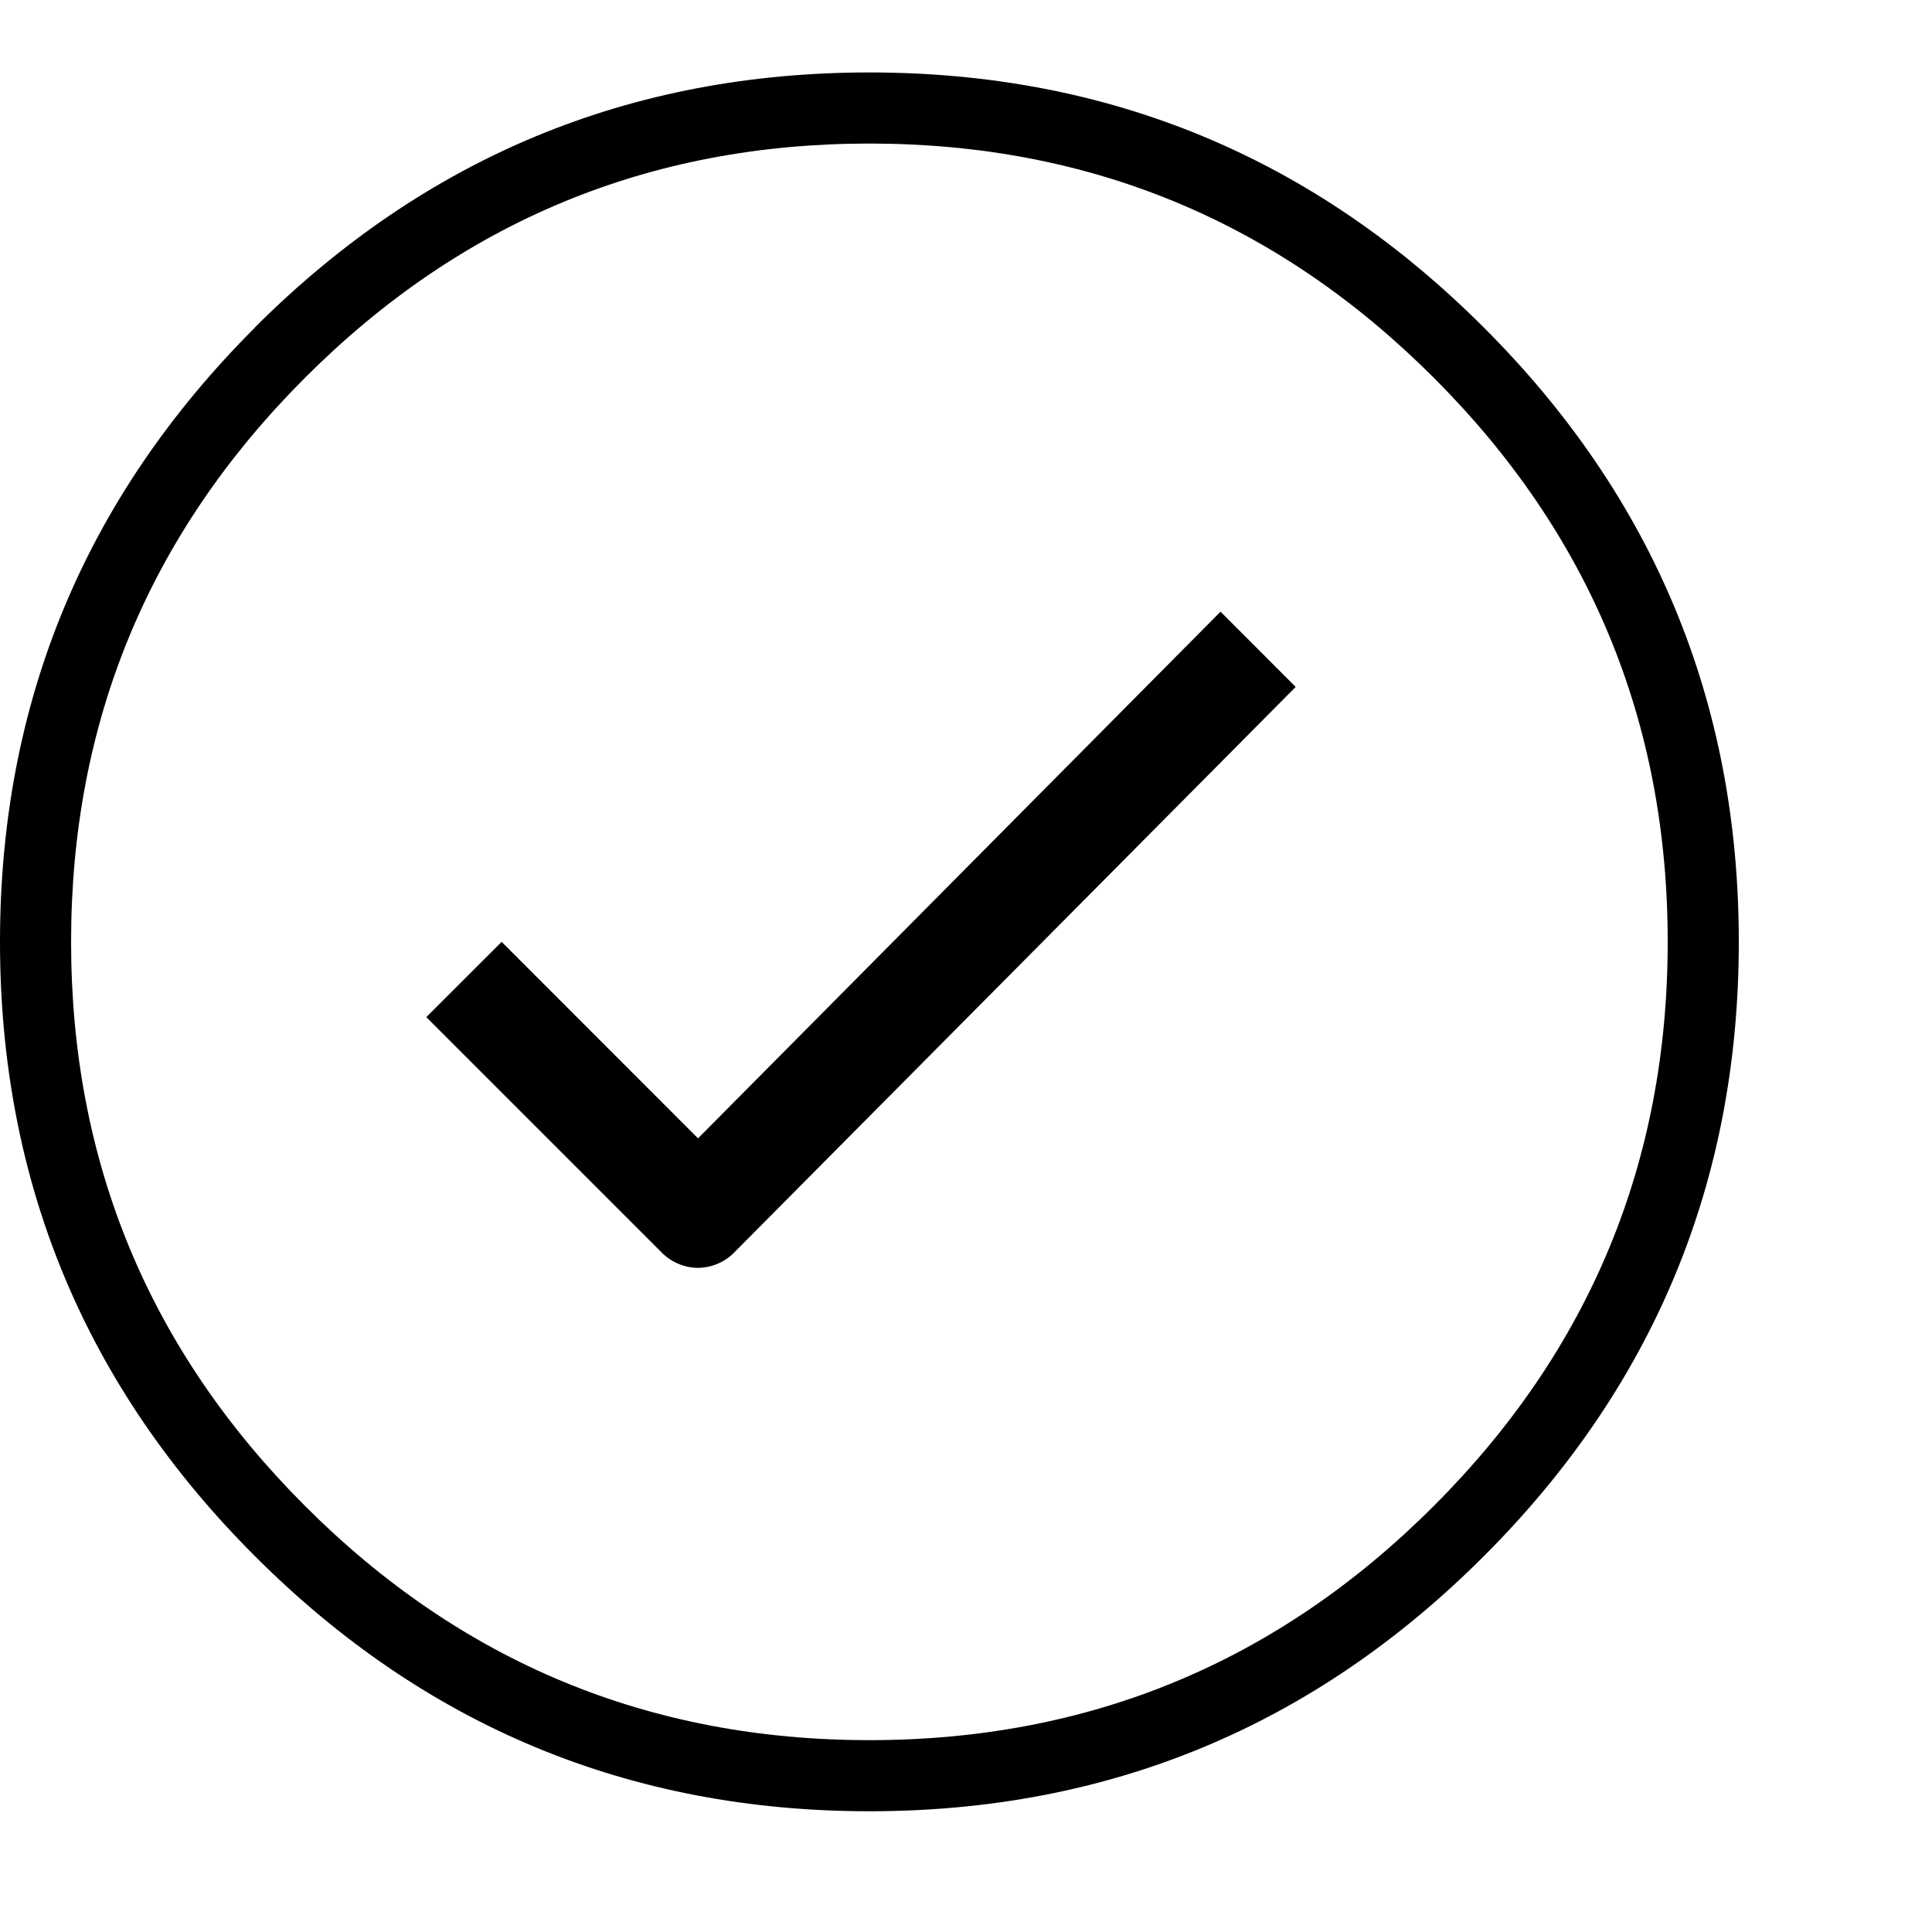
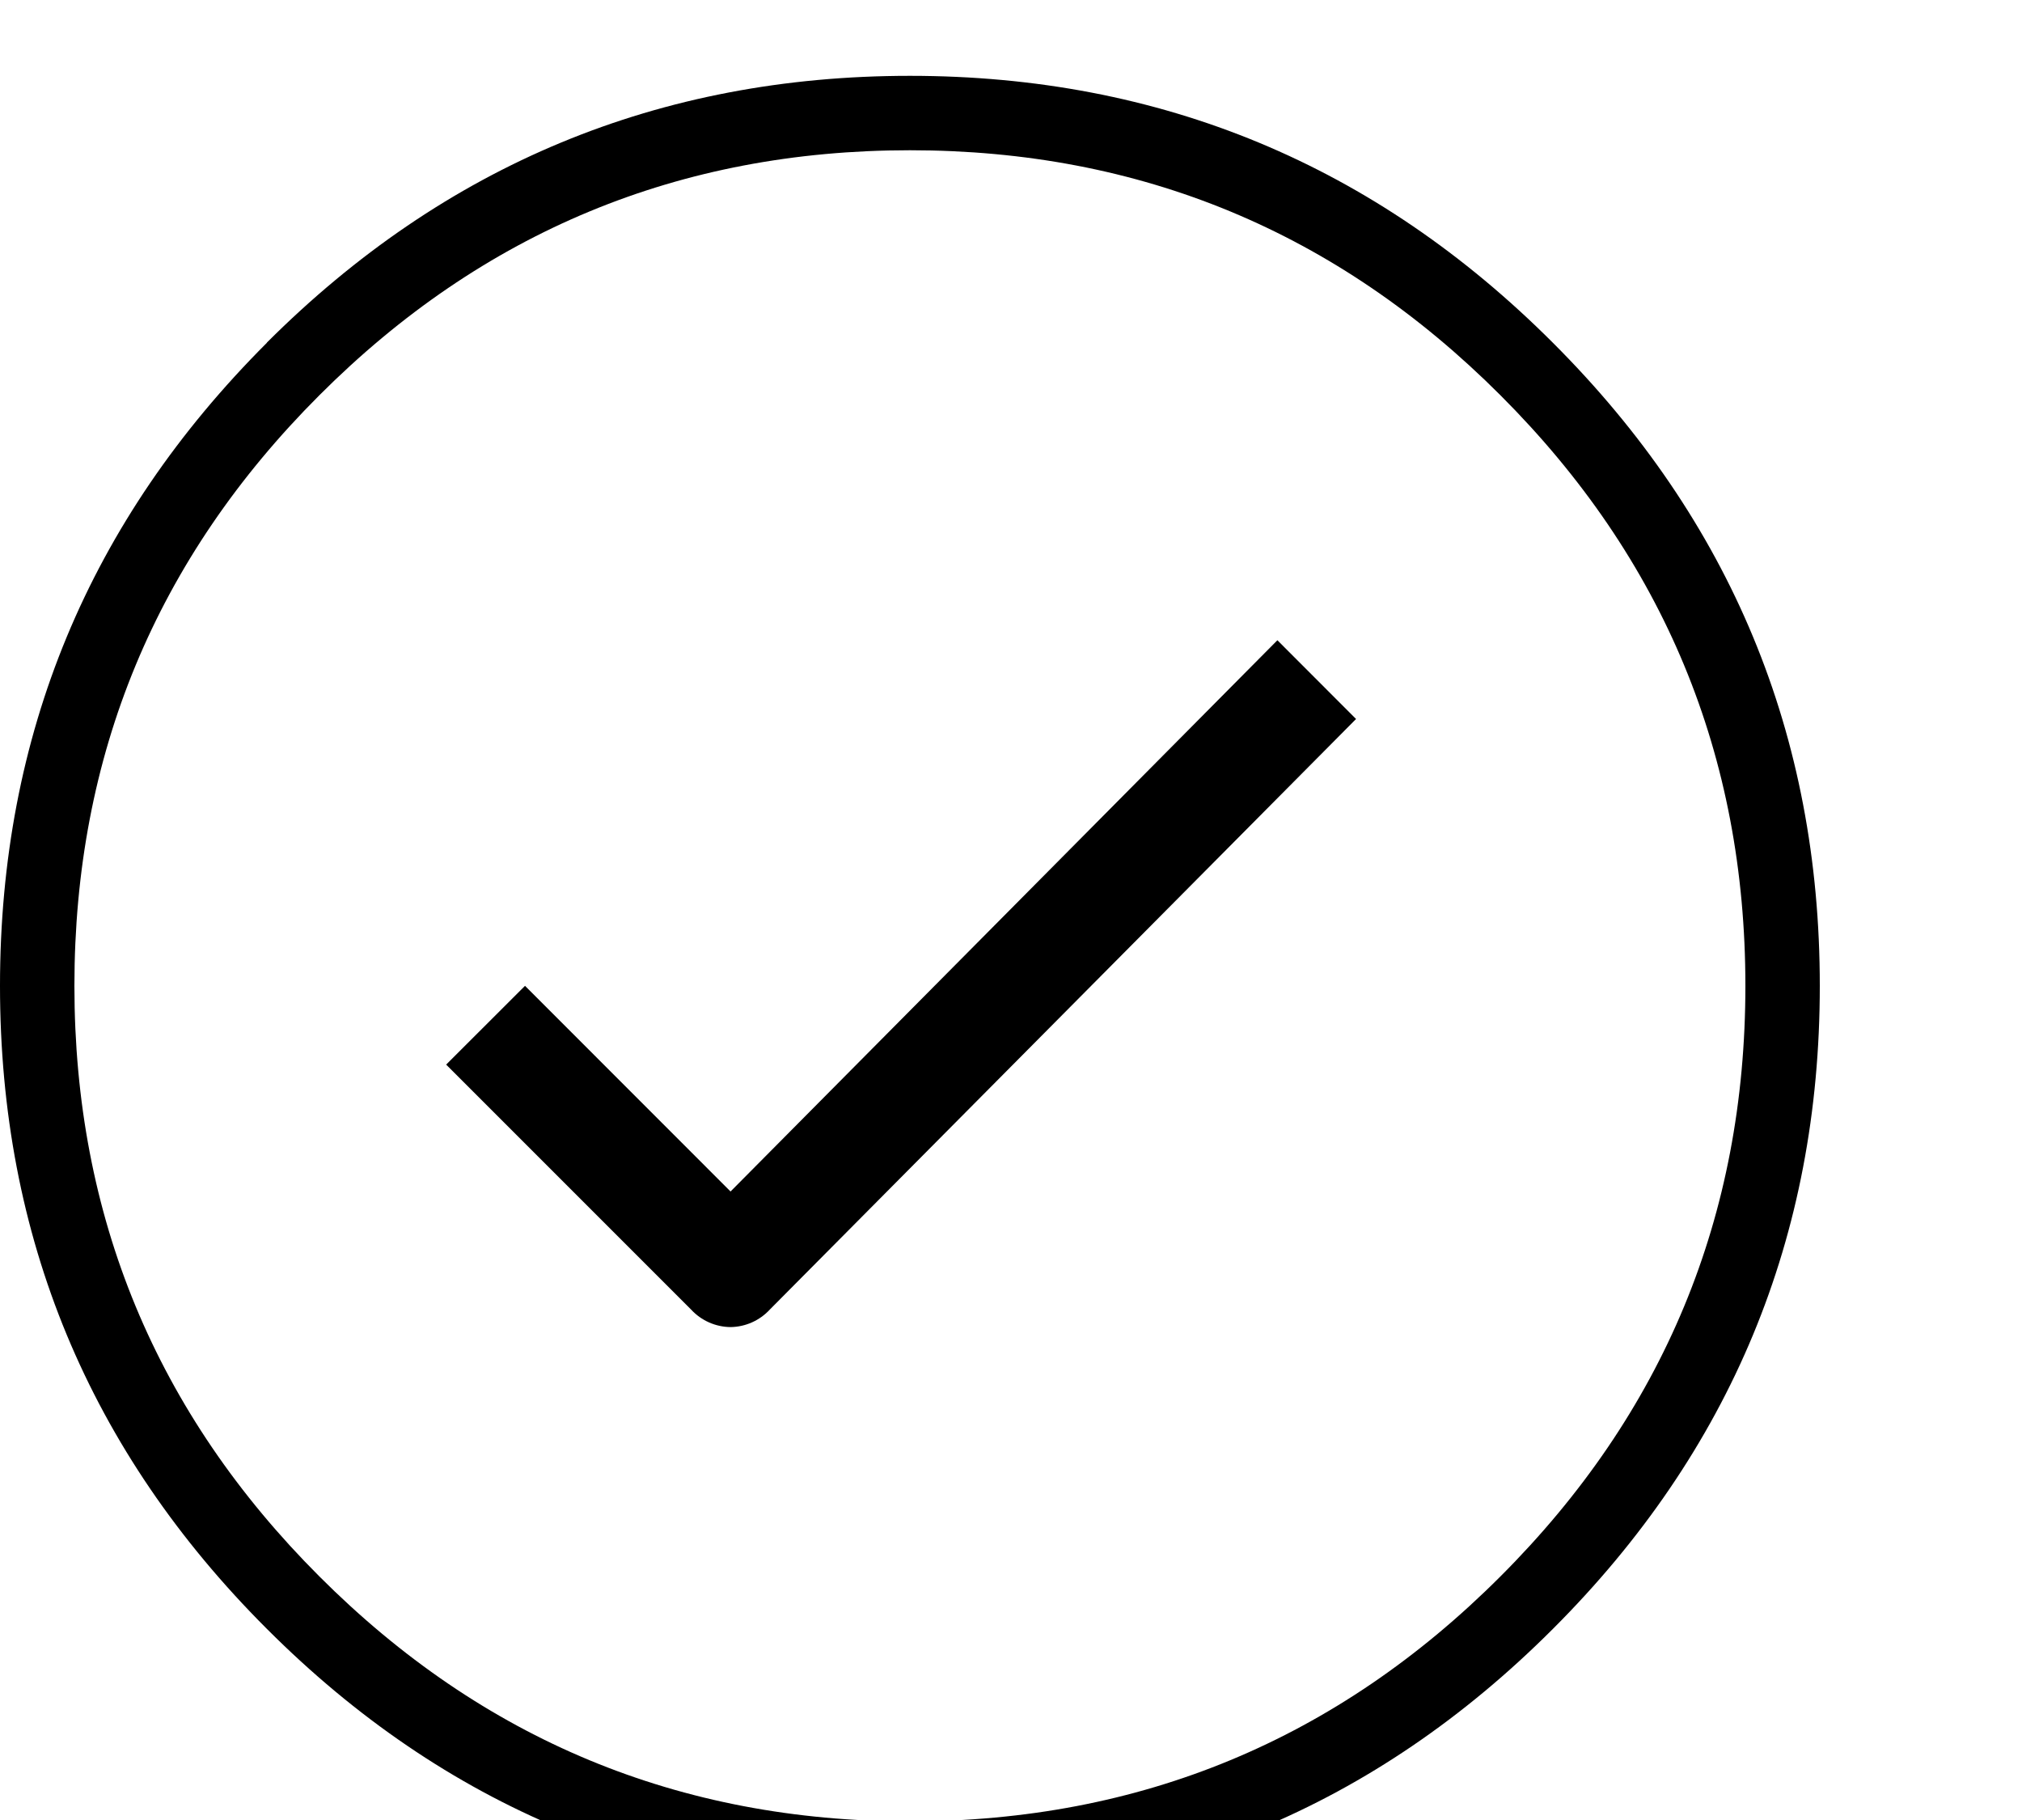
- <svg xmlns="http://www.w3.org/2000/svg" xmlns:xlink="http://www.w3.org/1999/xlink" viewBox="0 0 20 20">
+ <svg xmlns="http://www.w3.org/2000/svg" xmlns:xlink="http://www.w3.org/1999/xlink" viewBox="0 0 20 18">
  <defs>
    <path d="M12.635 6.332l.778.779-5.798 5.84a.538.538 0 0 1-.389.174.538.538 0 0 1-.39-.173l-2.423-2.423.78-.779 2.033 2.034 5.409-5.452zM2.639 3.389C4.4 1.63 6.52.75 9 .75c2.48 0 4.601.88 6.36 2.64C17.12 5.148 18 7.27 18 9.75c0 2.48-.88 4.601-2.64 6.36-1.759 1.76-3.88 2.64-6.36 2.64-2.48 0-4.601-.88-6.36-2.64C.88 14.352 0 12.23 0 9.75c0-2.48.88-4.601 2.64-6.36zm.52 12.202C4.774 17.207 6.72 18.014 9 18.014c2.279 0 4.226-.807 5.841-2.423 1.616-1.615 2.423-3.562 2.423-5.841 0-2.279-.807-4.226-2.423-5.841C13.226 2.293 11.28 1.486 9 1.486c-2.279 0-4.226.807-5.841 2.423C1.543 5.524.736 7.47.736 9.75c0 2.279.807 4.226 2.423 5.841z" id="a" />
  </defs>
  <use fill="#000" xlink:href="#a" fill-rule="evenodd" />
</svg>
